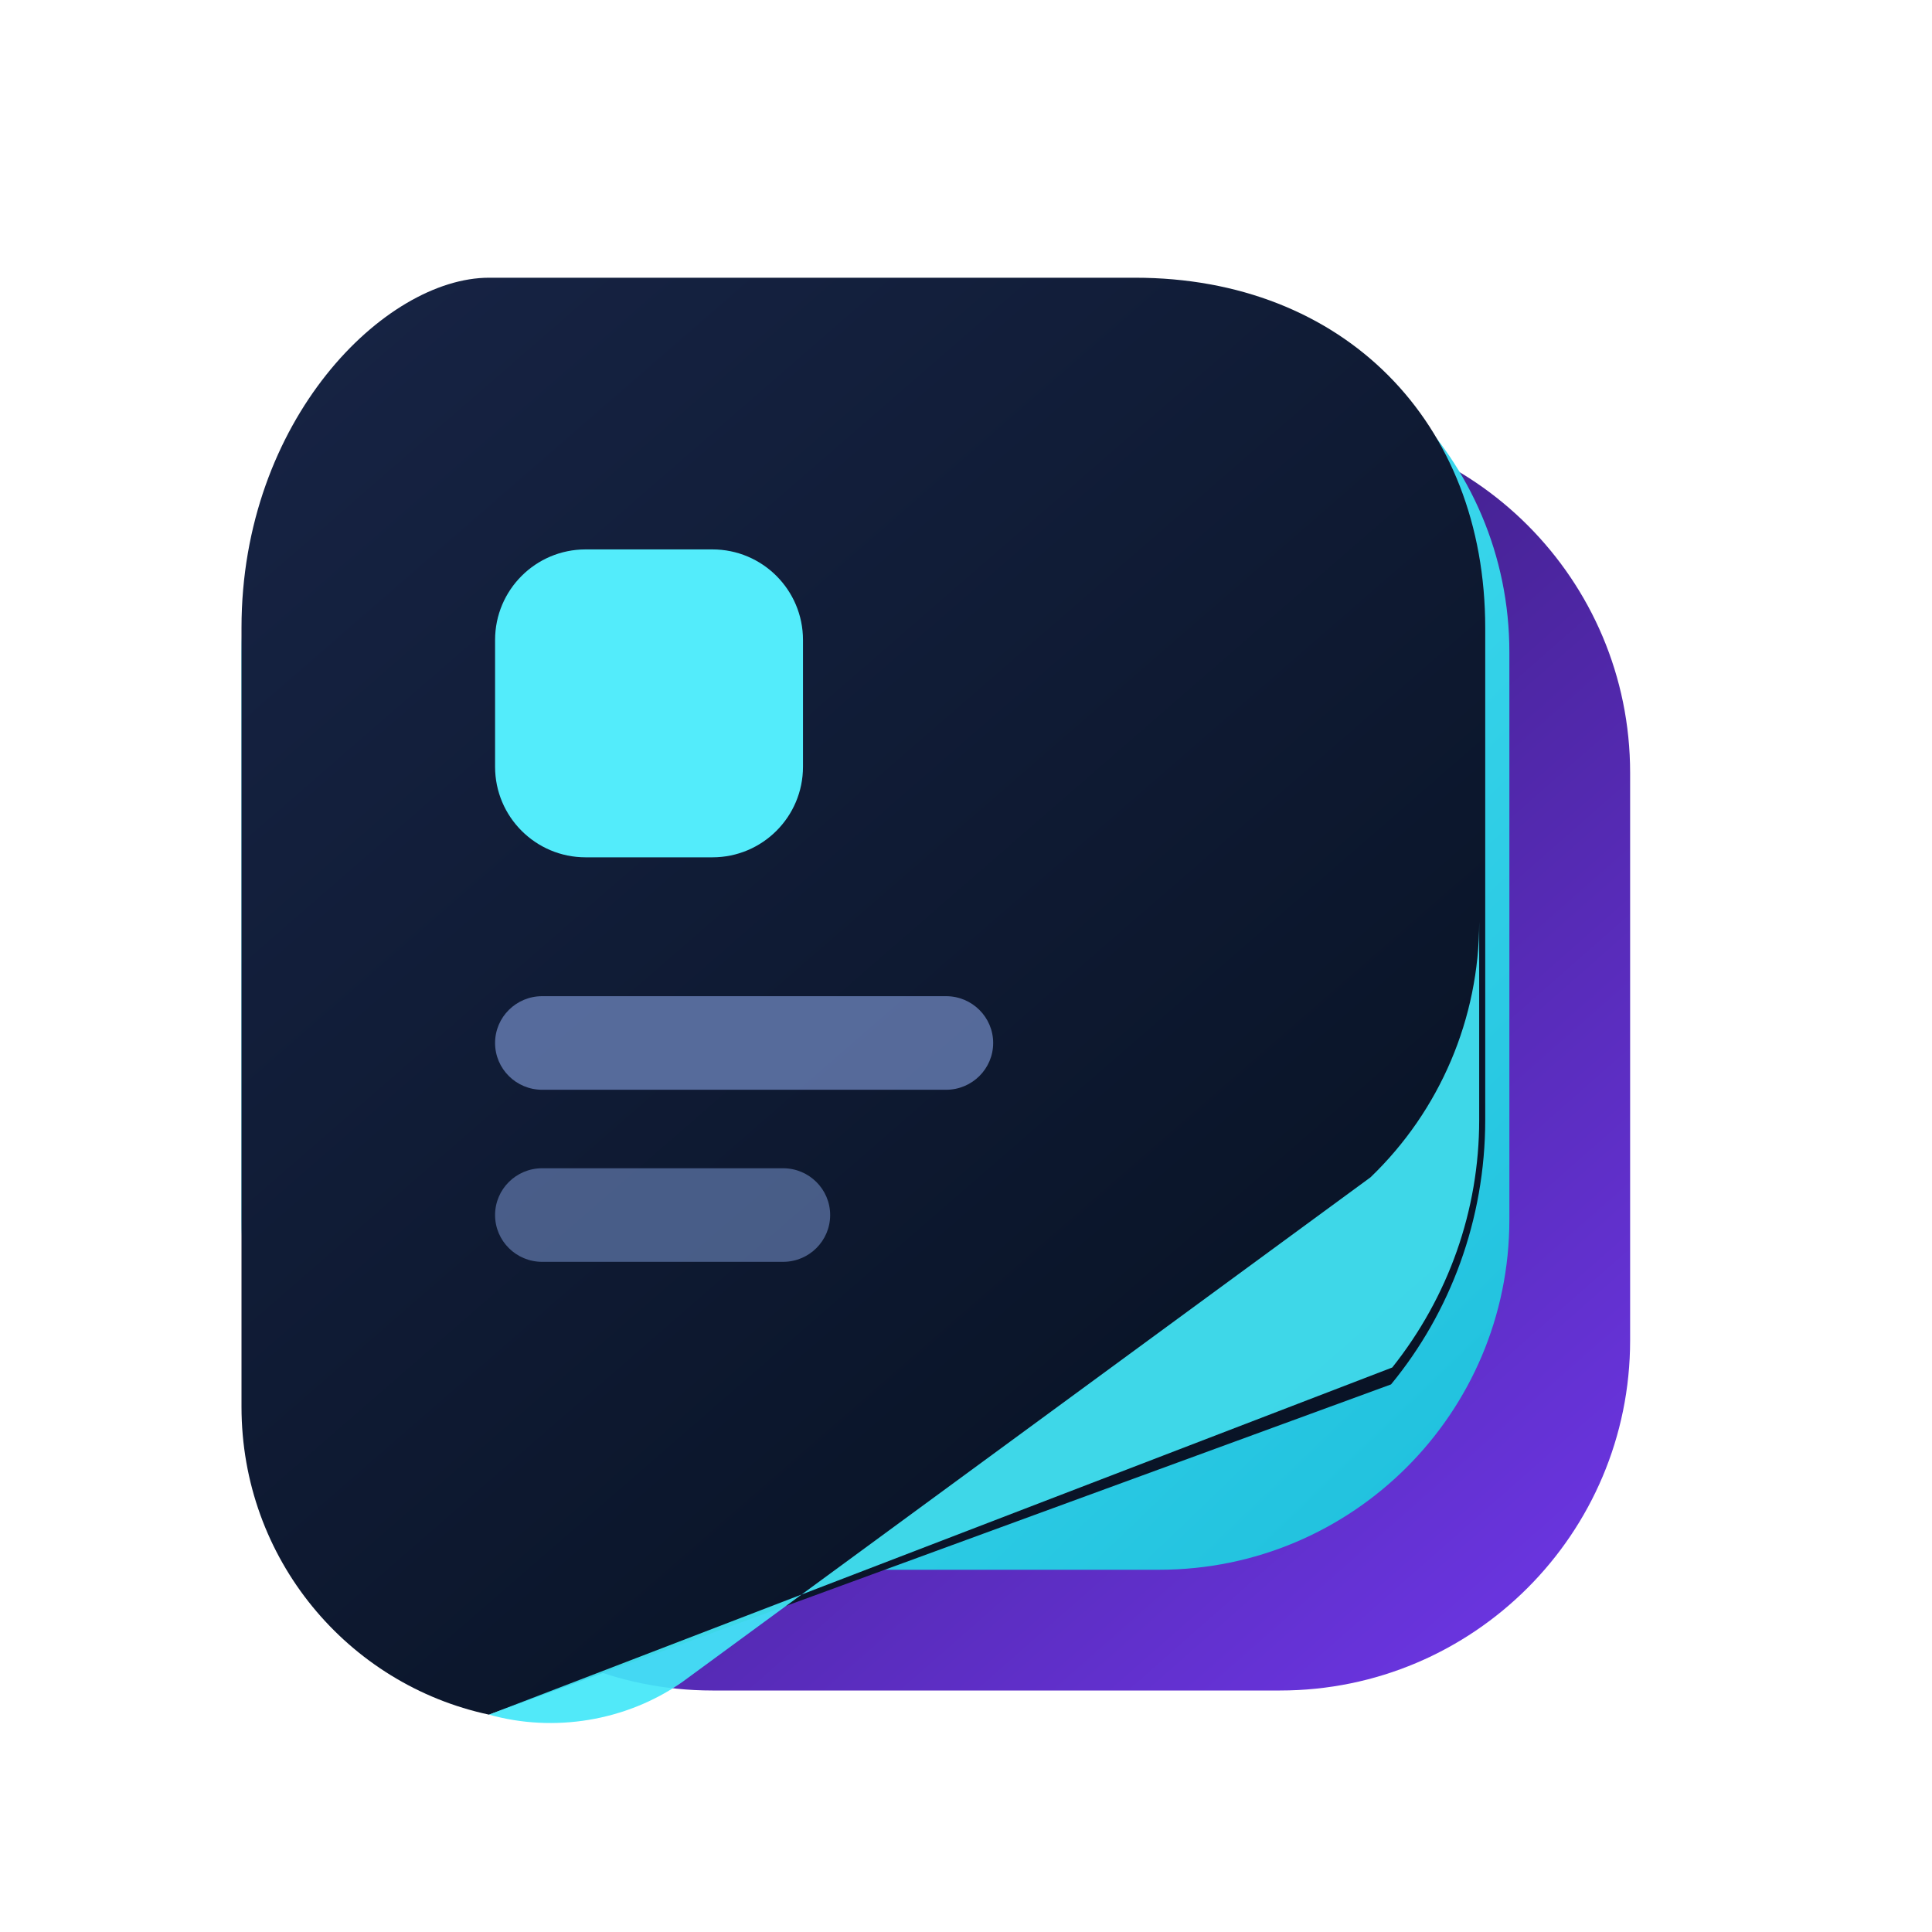
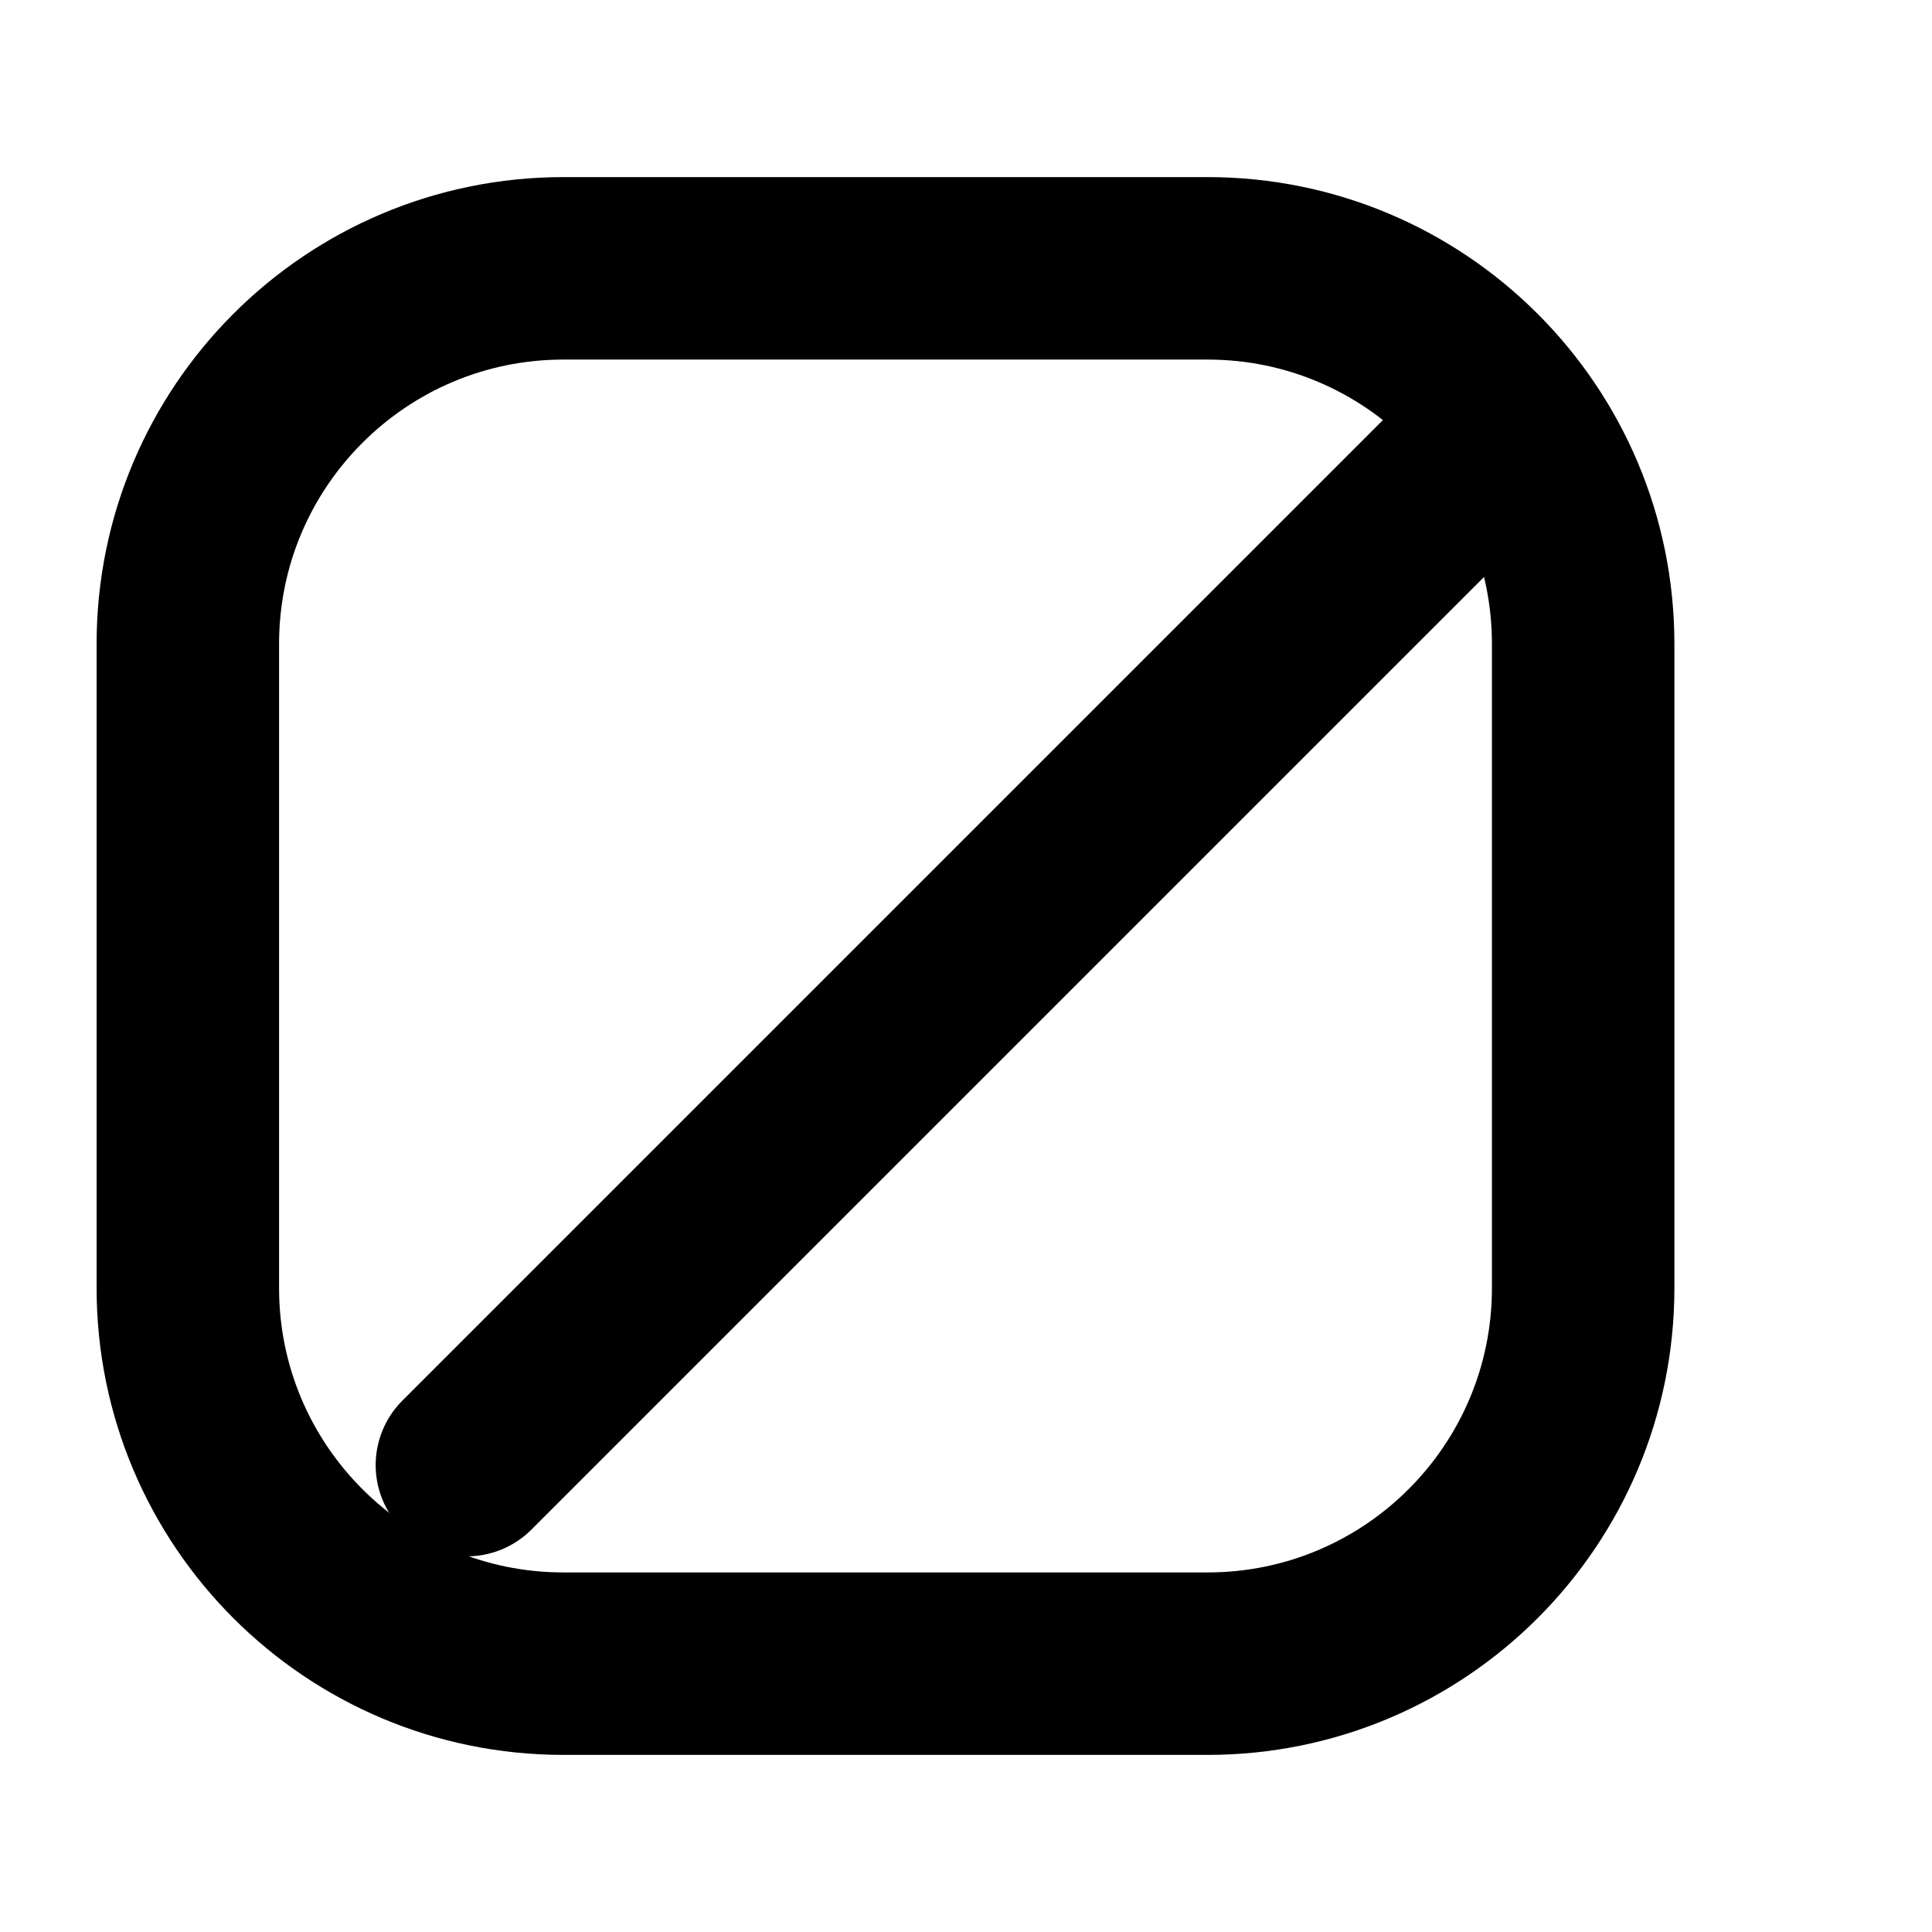
- <svg xmlns="http://www.w3.org/2000/svg" width="32" height="32" viewBox="0 0 32 32">
-   <defs>
-     <linearGradient id="base" x1="5" y1="4" x2="27" y2="29" gradientUnits="userSpaceOnUse">
-       <stop stop-color="#211046" />
-       <stop offset="1" stop-color="#7138EE" />
-     </linearGradient>
-     <linearGradient id="sheet" x1="4" y1="3" x2="28" y2="28" gradientUnits="userSpaceOnUse">
-       <stop stop-color="#5CF4FF" />
-       <stop offset="1" stop-color="#16B8D8" />
-     </linearGradient>
-     <linearGradient id="front" x1="5" y1="4" x2="25" y2="27" gradientUnits="userSpaceOnUse">
-       <stop stop-color="#172445" />
-       <stop offset="1" stop-color="#061020" />
-     </linearGradient>
-   </defs>
-   <rect x="6" y="7" width="21" height="21" rx="5.8" fill="url(#base)" />
-   <rect x="4" y="5" width="21" height="21" rx="5.8" fill="url(#sheet)" />
-   <path d="M8.1 4.6h10.7c3.45 0 5.8 2.38 5.8 5.8v8.15c0 1.65-.58 3.19-1.56 4.38L8.1 28.4C5.76 27.9 4 25.82 4 23.3V10.4c0-3.45 2.38-5.8 4.1-5.8Z" fill="url(#front)" />
-   <path d="M24.5 10.55v8c0 1.5-.51 2.93-1.44 4.1L8.1 28.4c1.07.3 2.27.11 3.2-.54L22.7 19.5a5.86 5.86 0 0 0 1.8-4.23v-4.72Z" fill="#43E7F8" fill-opacity=".92" />
-   <rect x="8.2" y="9.1" width="5.1" height="5.1" rx="1.5" fill="#53ECFB" />
-   <rect x="8.2" y="16.5" width="8.25" height="1.55" rx=".78" fill="#6D86BD" fill-opacity=".75" />
-   <rect x="8.2" y="19.35" width="5.55" height="1.55" rx=".78" fill="#6D86BD" fill-opacity=".62" />
+ <svg xmlns="http://www.w3.org/2000/svg" width="18" height="18" viewBox="0 0 18 18">
+   <g fill="none" stroke="#000" stroke-linecap="round" stroke-linejoin="round" stroke-width="1.7">
+     <path d="M5.25 2.5h6A3.5 3.5 0 0 1 14.75 6v6a3.5 3.5 0 0 1-3.5 3.5h-6a3.5 3.5 0 0 1-3.5-3.5V6a3.5 3.5 0 0 1 3.5-3.5Z" />
+     <path d="m4.35 13.65 9.3-9.3" />
+   </g>
</svg>
